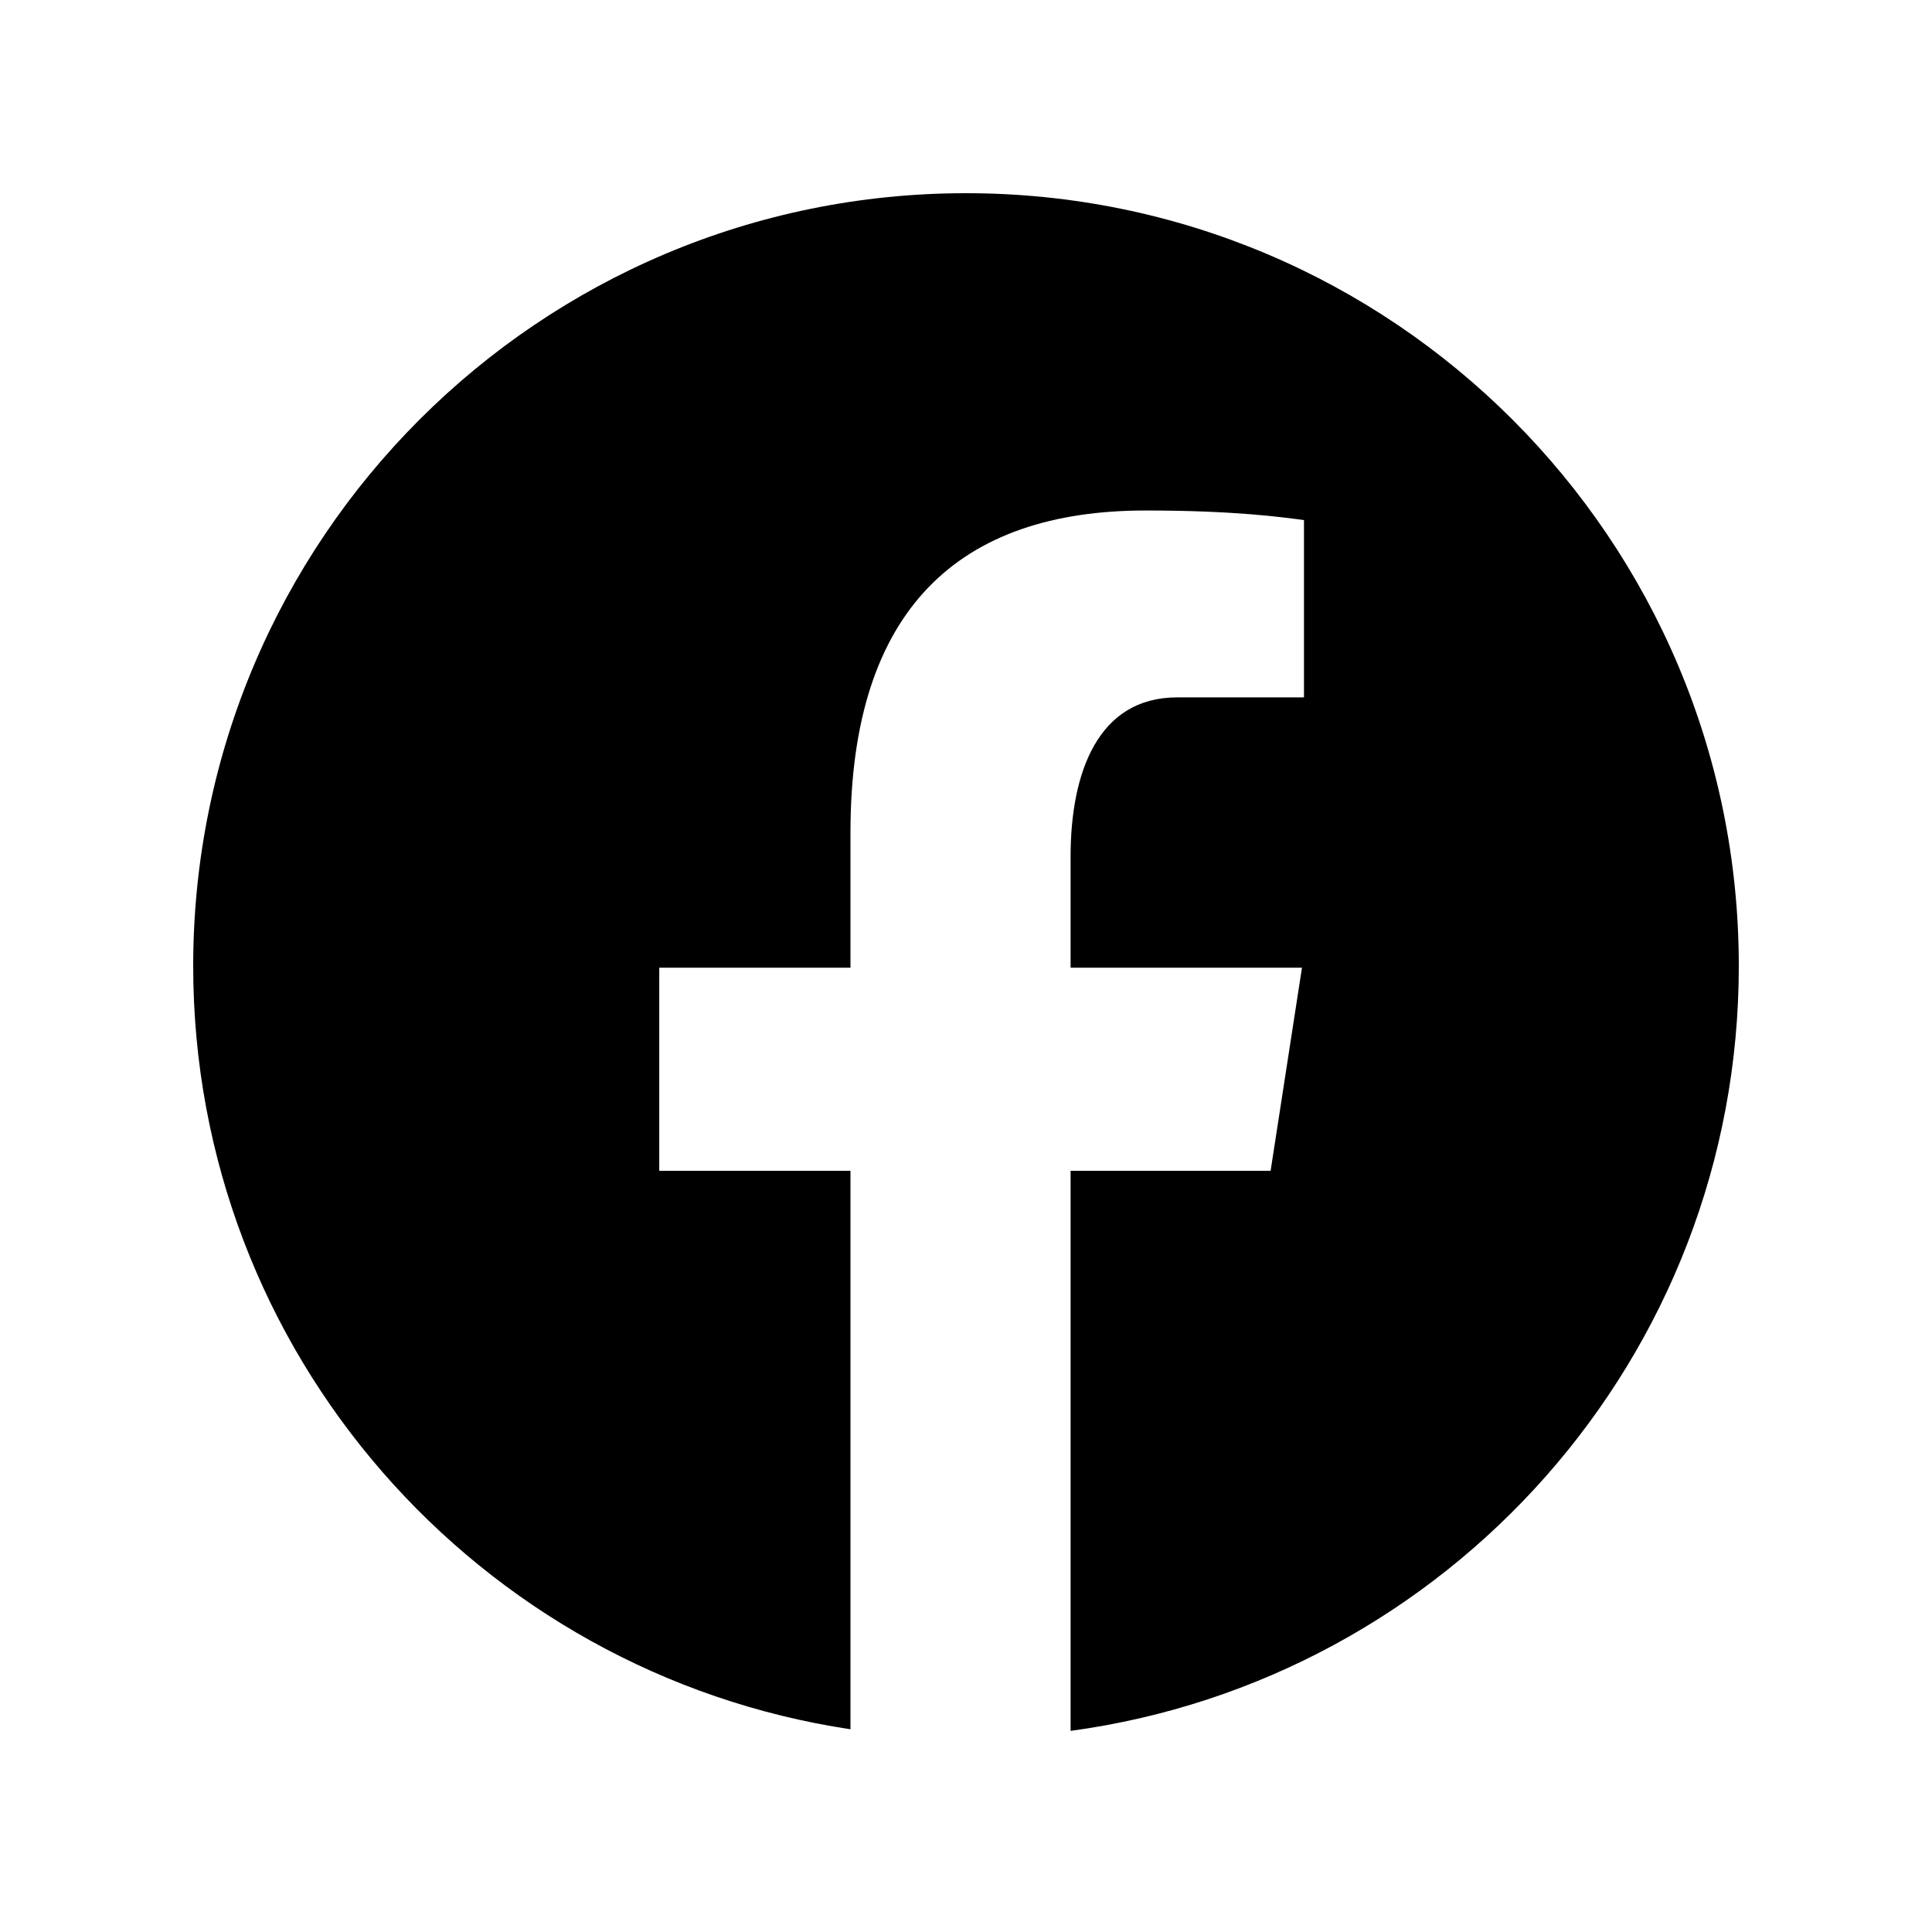
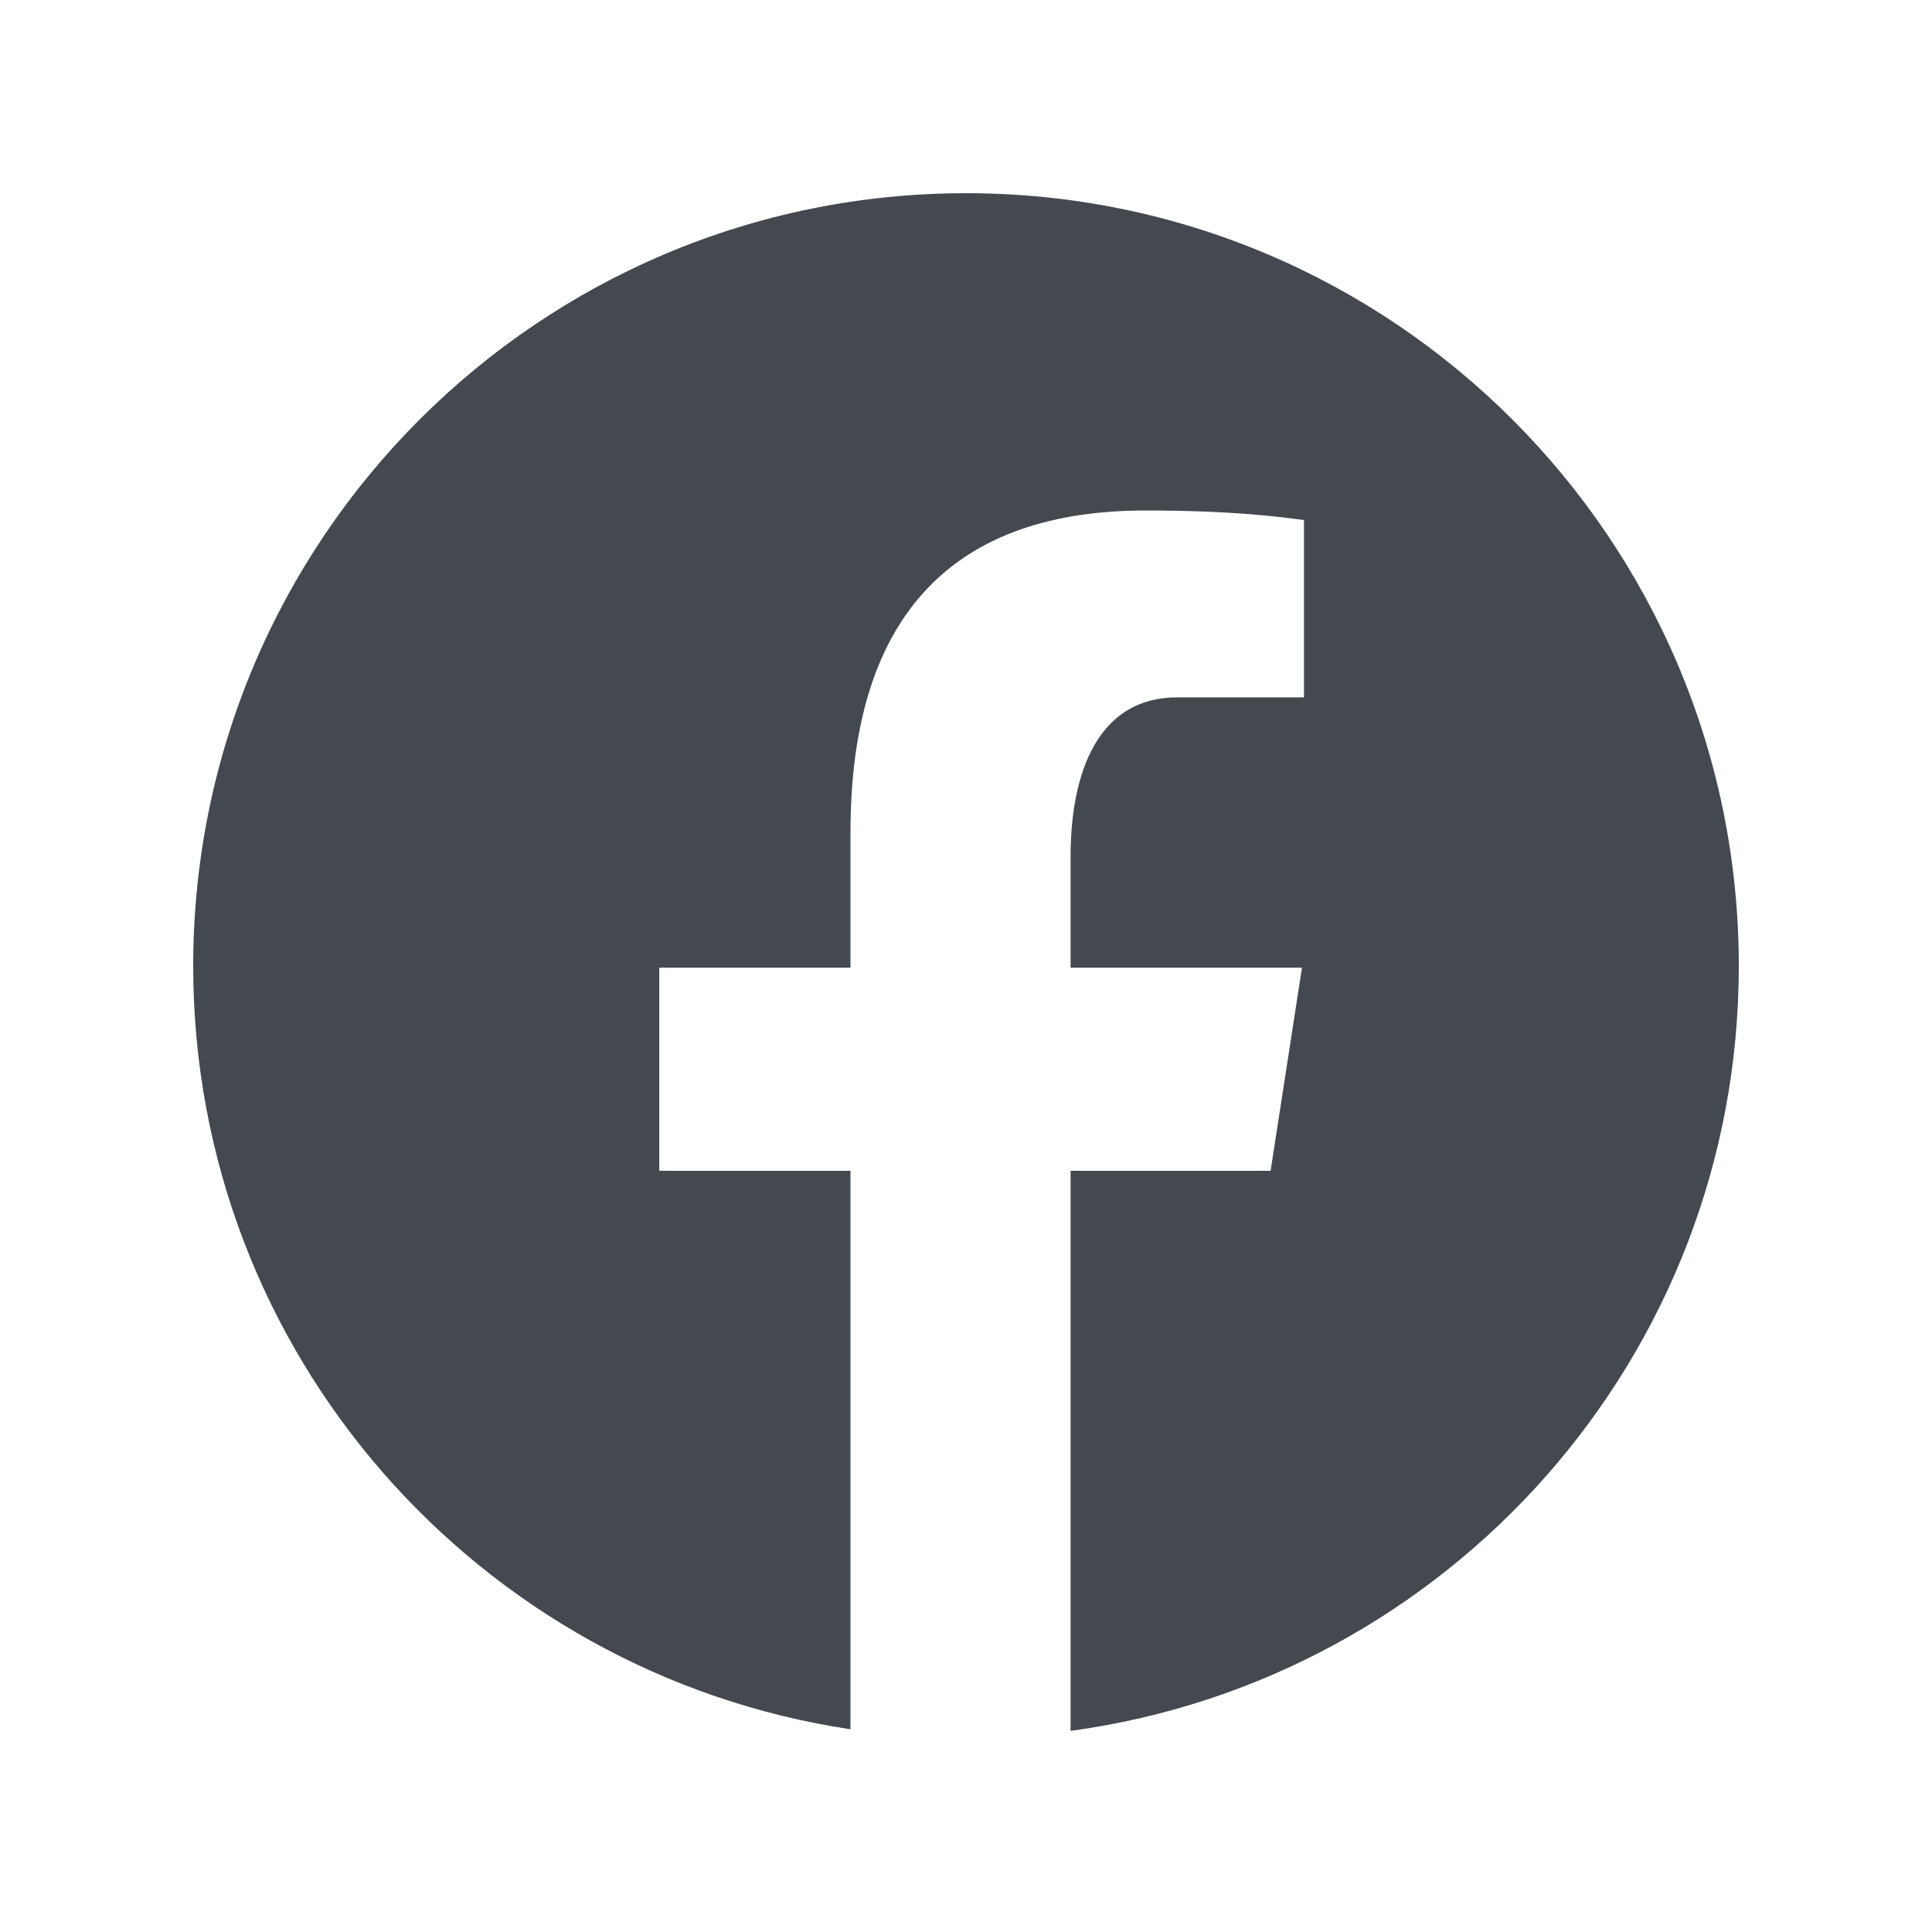
- <svg xmlns="http://www.w3.org/2000/svg" fill="#000" viewBox="0 0 30 30" width="24px" height="24px">
+ <svg xmlns="http://www.w3.org/2000/svg" fill="#444950" viewBox="0 0 30 30" width="24px" height="24px">
  <path d="M15,3C8.373,3,3,8.373,3,15c0,6.016,4.432,10.984,10.206,11.852V18.18h-2.969v-3.154h2.969v-2.099c0-3.475,1.693-5,4.581-5 c1.383,0,2.115,0.103,2.461,0.149v2.753h-1.97c-1.226,0-1.654,1.163-1.654,2.473v1.724h3.593L19.73,18.18h-3.106v8.697 C22.481,26.083,27,21.075,27,15C27,8.373,21.627,3,15,3z" />
</svg>
